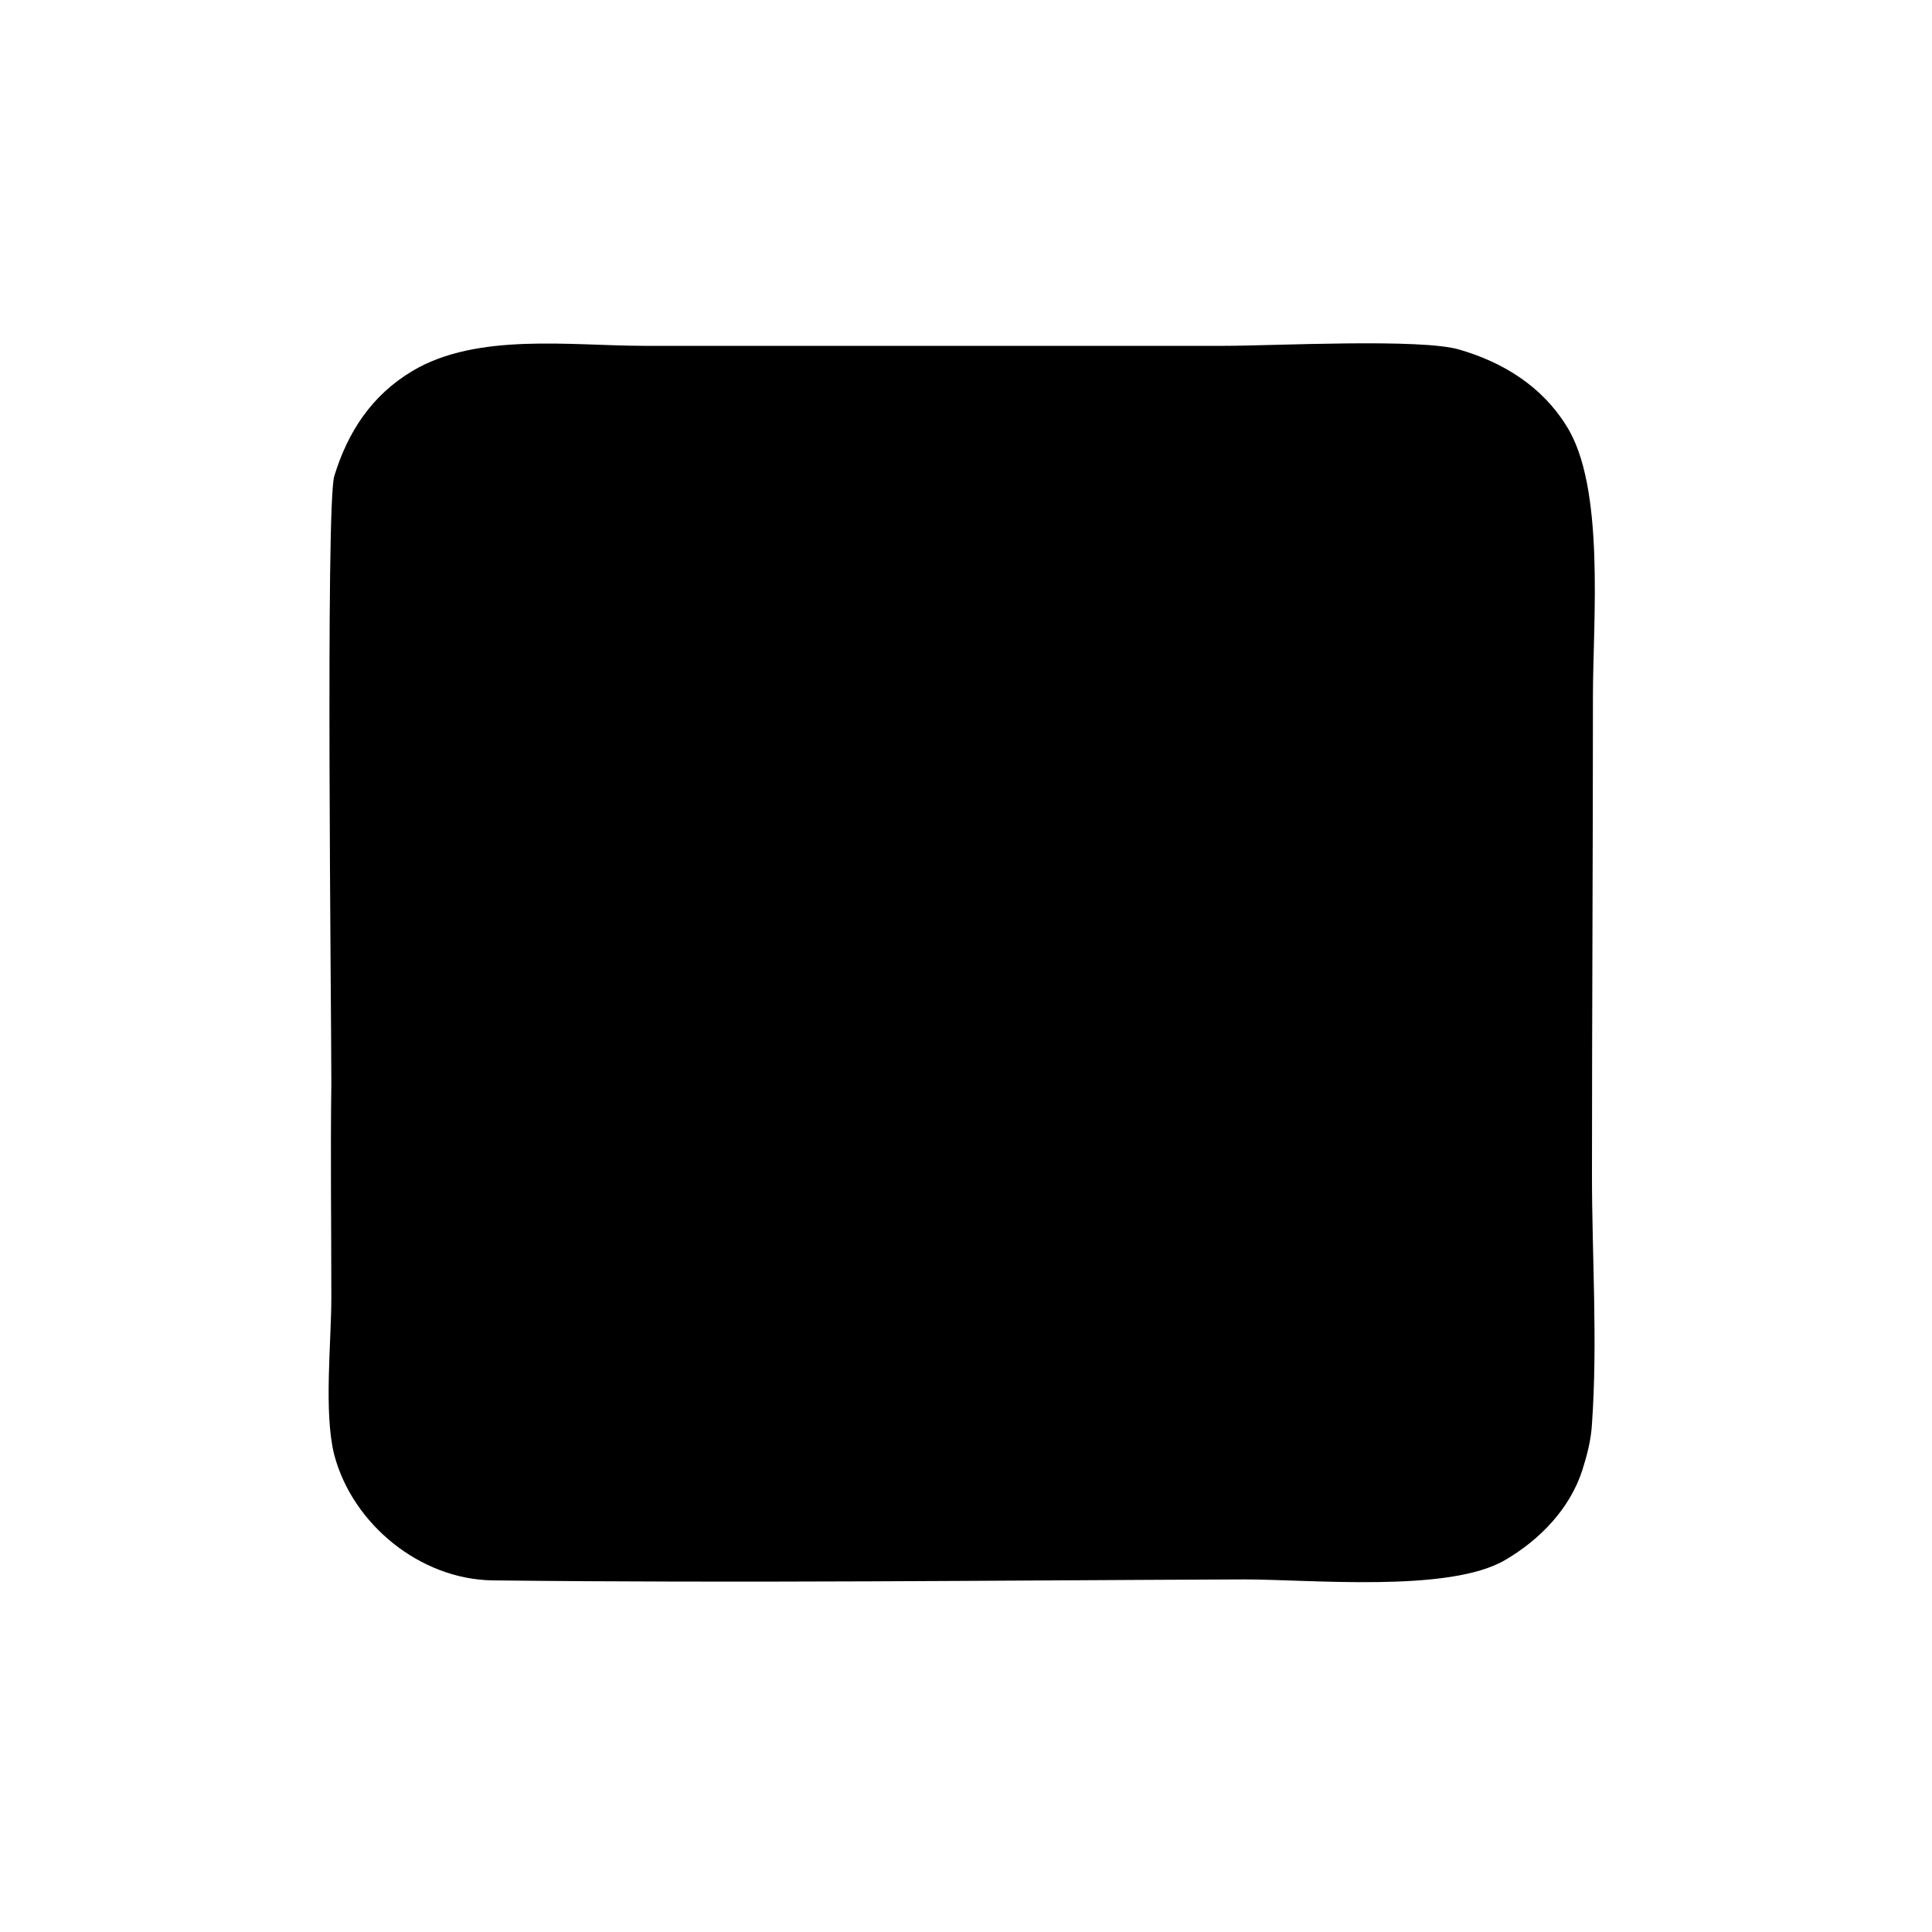
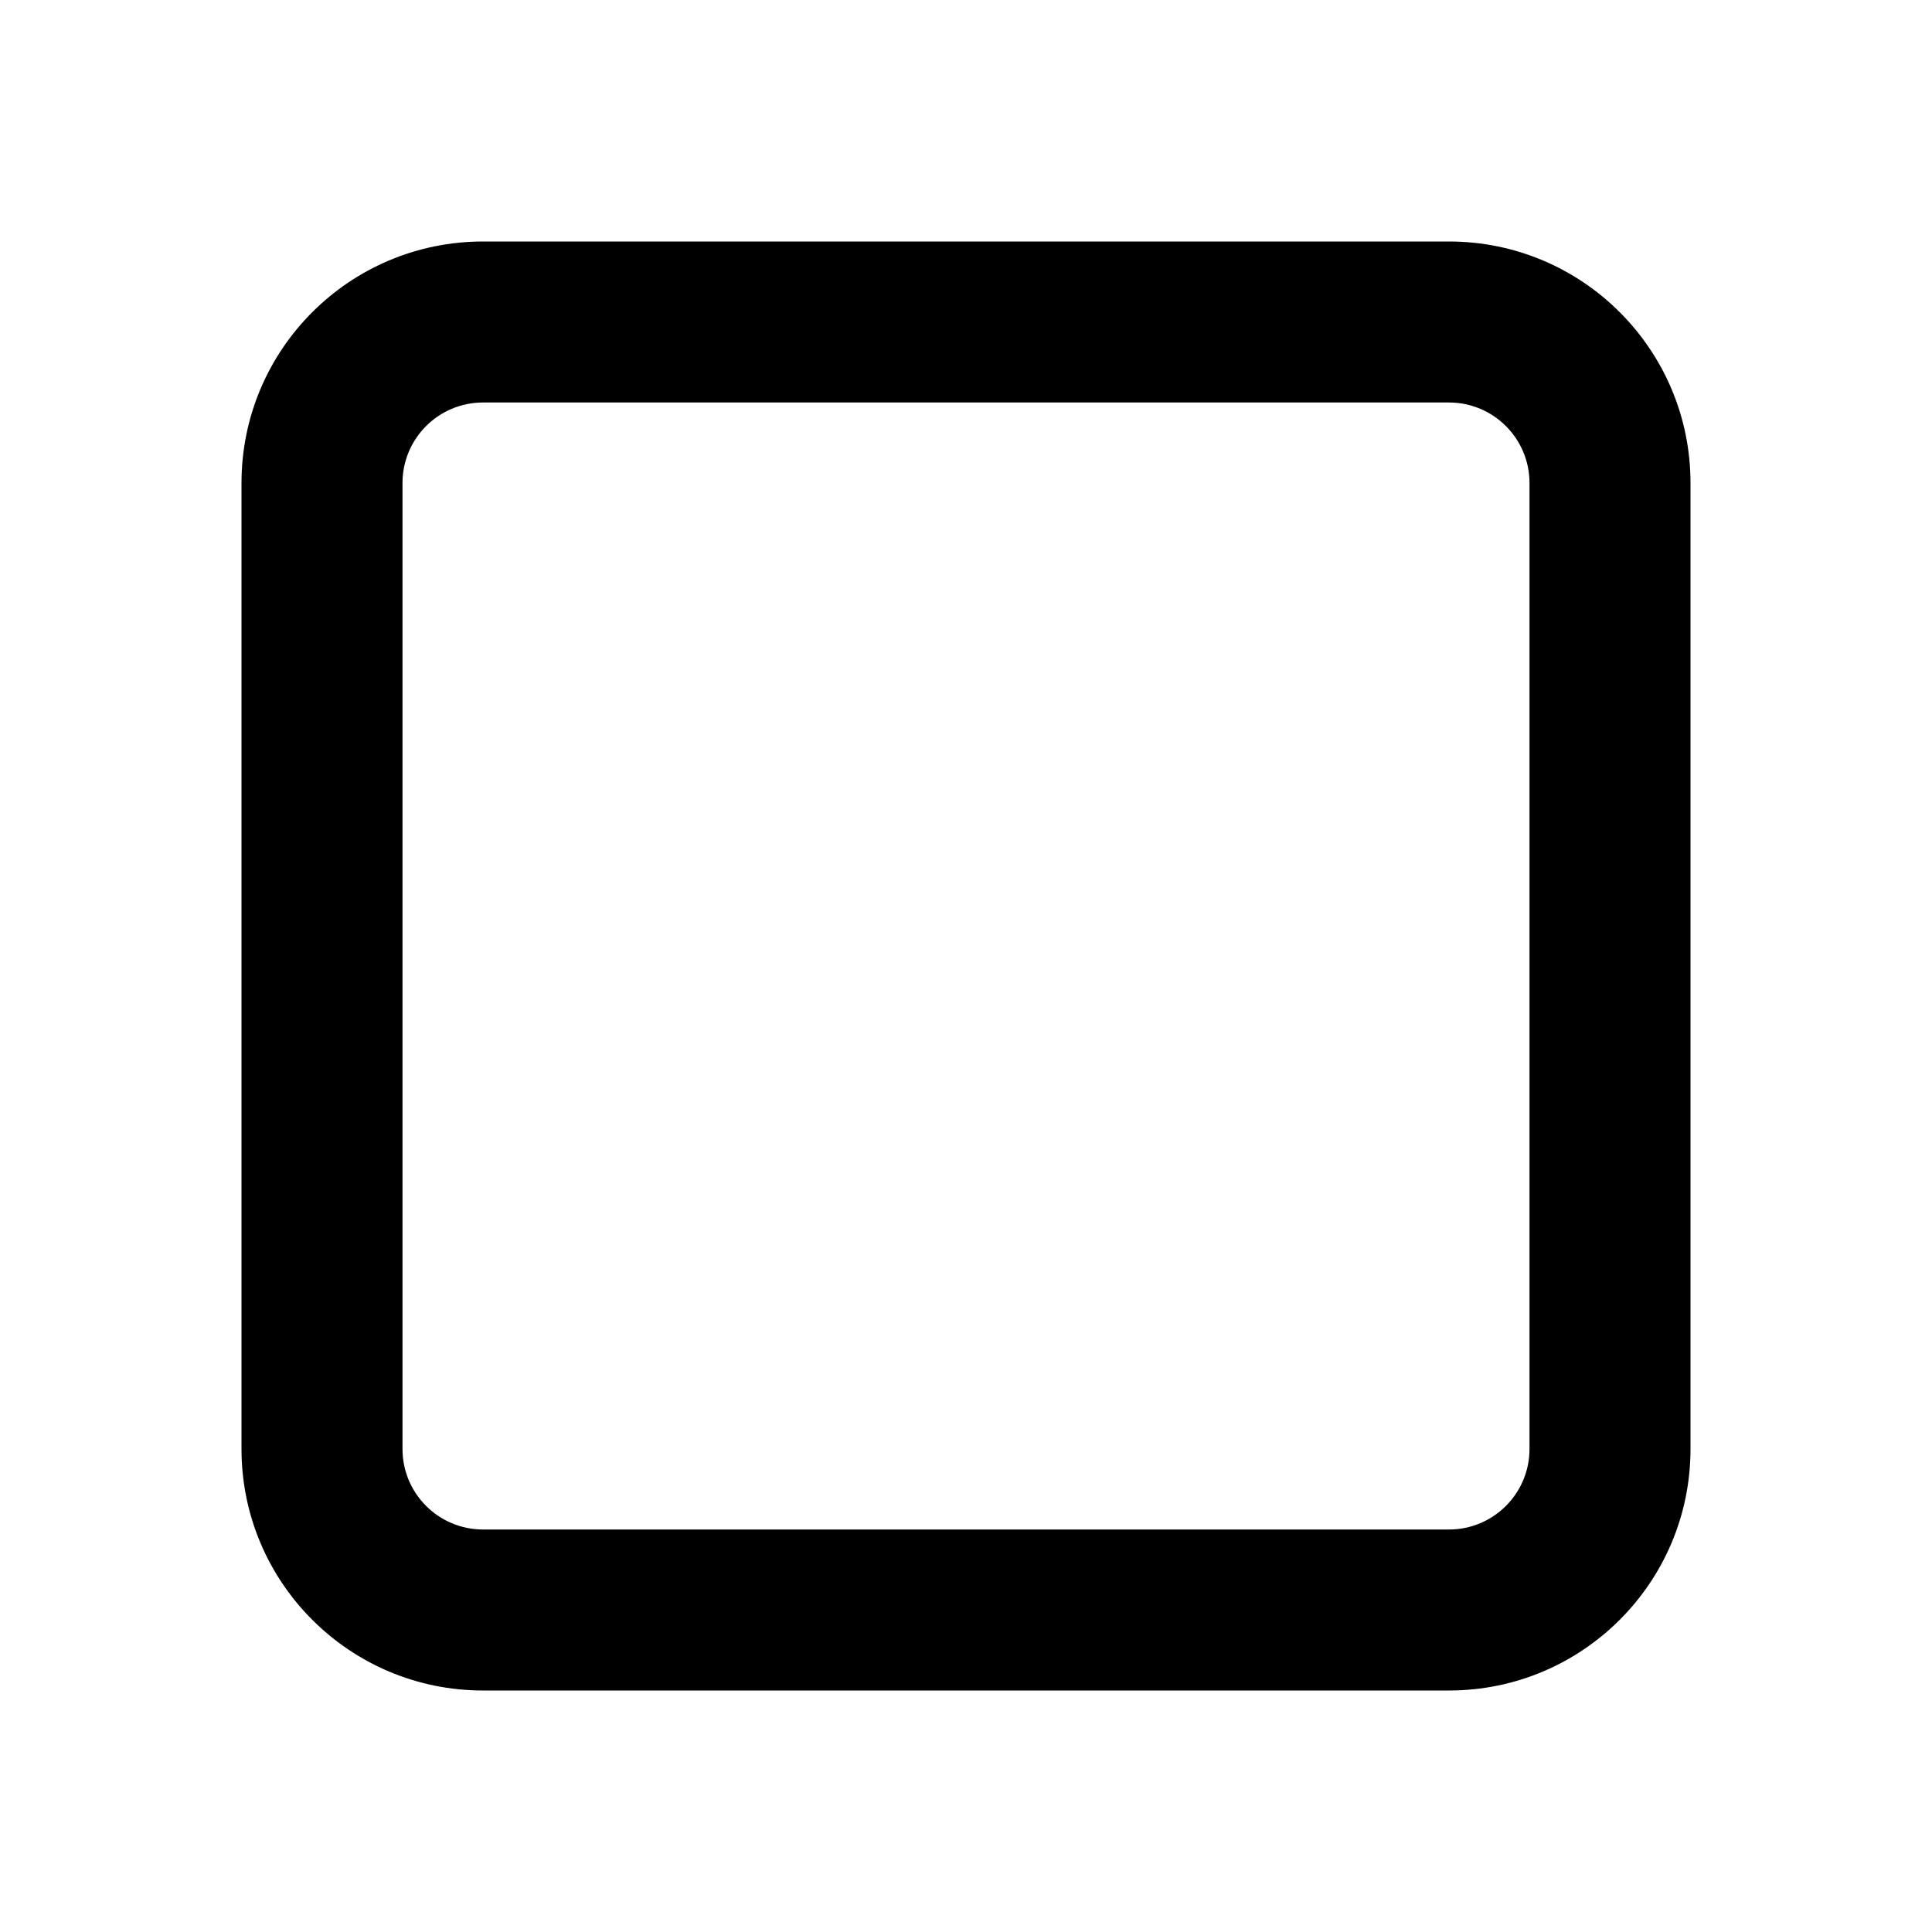
- <svg xmlns="http://www.w3.org/2000/svg" viewBox="0 0 20 20" width="20" height="20">
-   <path d="M3.43 11.22C3.43 10.43 3.37 5.25 3.46 4.93C3.6 4.47 3.85 4.09 4.27 3.84C4.94 3.44 5.91 3.58 6.67 3.58C8.68 3.58 10.68 3.58 12.68 3.58C13.18 3.58 14.72 3.5 15.11 3.62C15.56 3.75 15.96 4 16.21 4.4C16.62 5.03 16.49 6.43 16.49 7.2C16.49 8.86 16.48 10.51 16.48 12.16C16.48 13.02 16.54 13.89 16.48 14.74C16.47 14.91 16.43 15.06 16.38 15.22C16.25 15.62 15.94 15.94 15.58 16.15C15 16.49 13.57 16.35 12.88 16.35C10.29 16.36 7.69 16.39 5.1 16.36C4.35 16.35 3.65 15.78 3.46 15.06C3.35 14.62 3.43 13.9 3.43 13.43C3.43 12.7 3.42 11.96 3.43 11.22Z" fill="currentColor" />
+ <svg xmlns="http://www.w3.org/2000/svg" viewBox="0 0 24 24" width="24" height="24">
+   <path fill="currentColor" d="M6 5C5.448 5 5 5.448 5 6V18C5 18.552 5.448 19 6 19H18C18.552 19 19 18.552 19 18V6C19 5.448 18.552 5 18 5H6ZM6 3H18C19.657 3 21 4.343 21 6V18C21 19.657 19.657 21 18 21H6C4.343 21 3 19.657 3 18V6C3 4.343 4.343 3 6 3Z" />
</svg>
